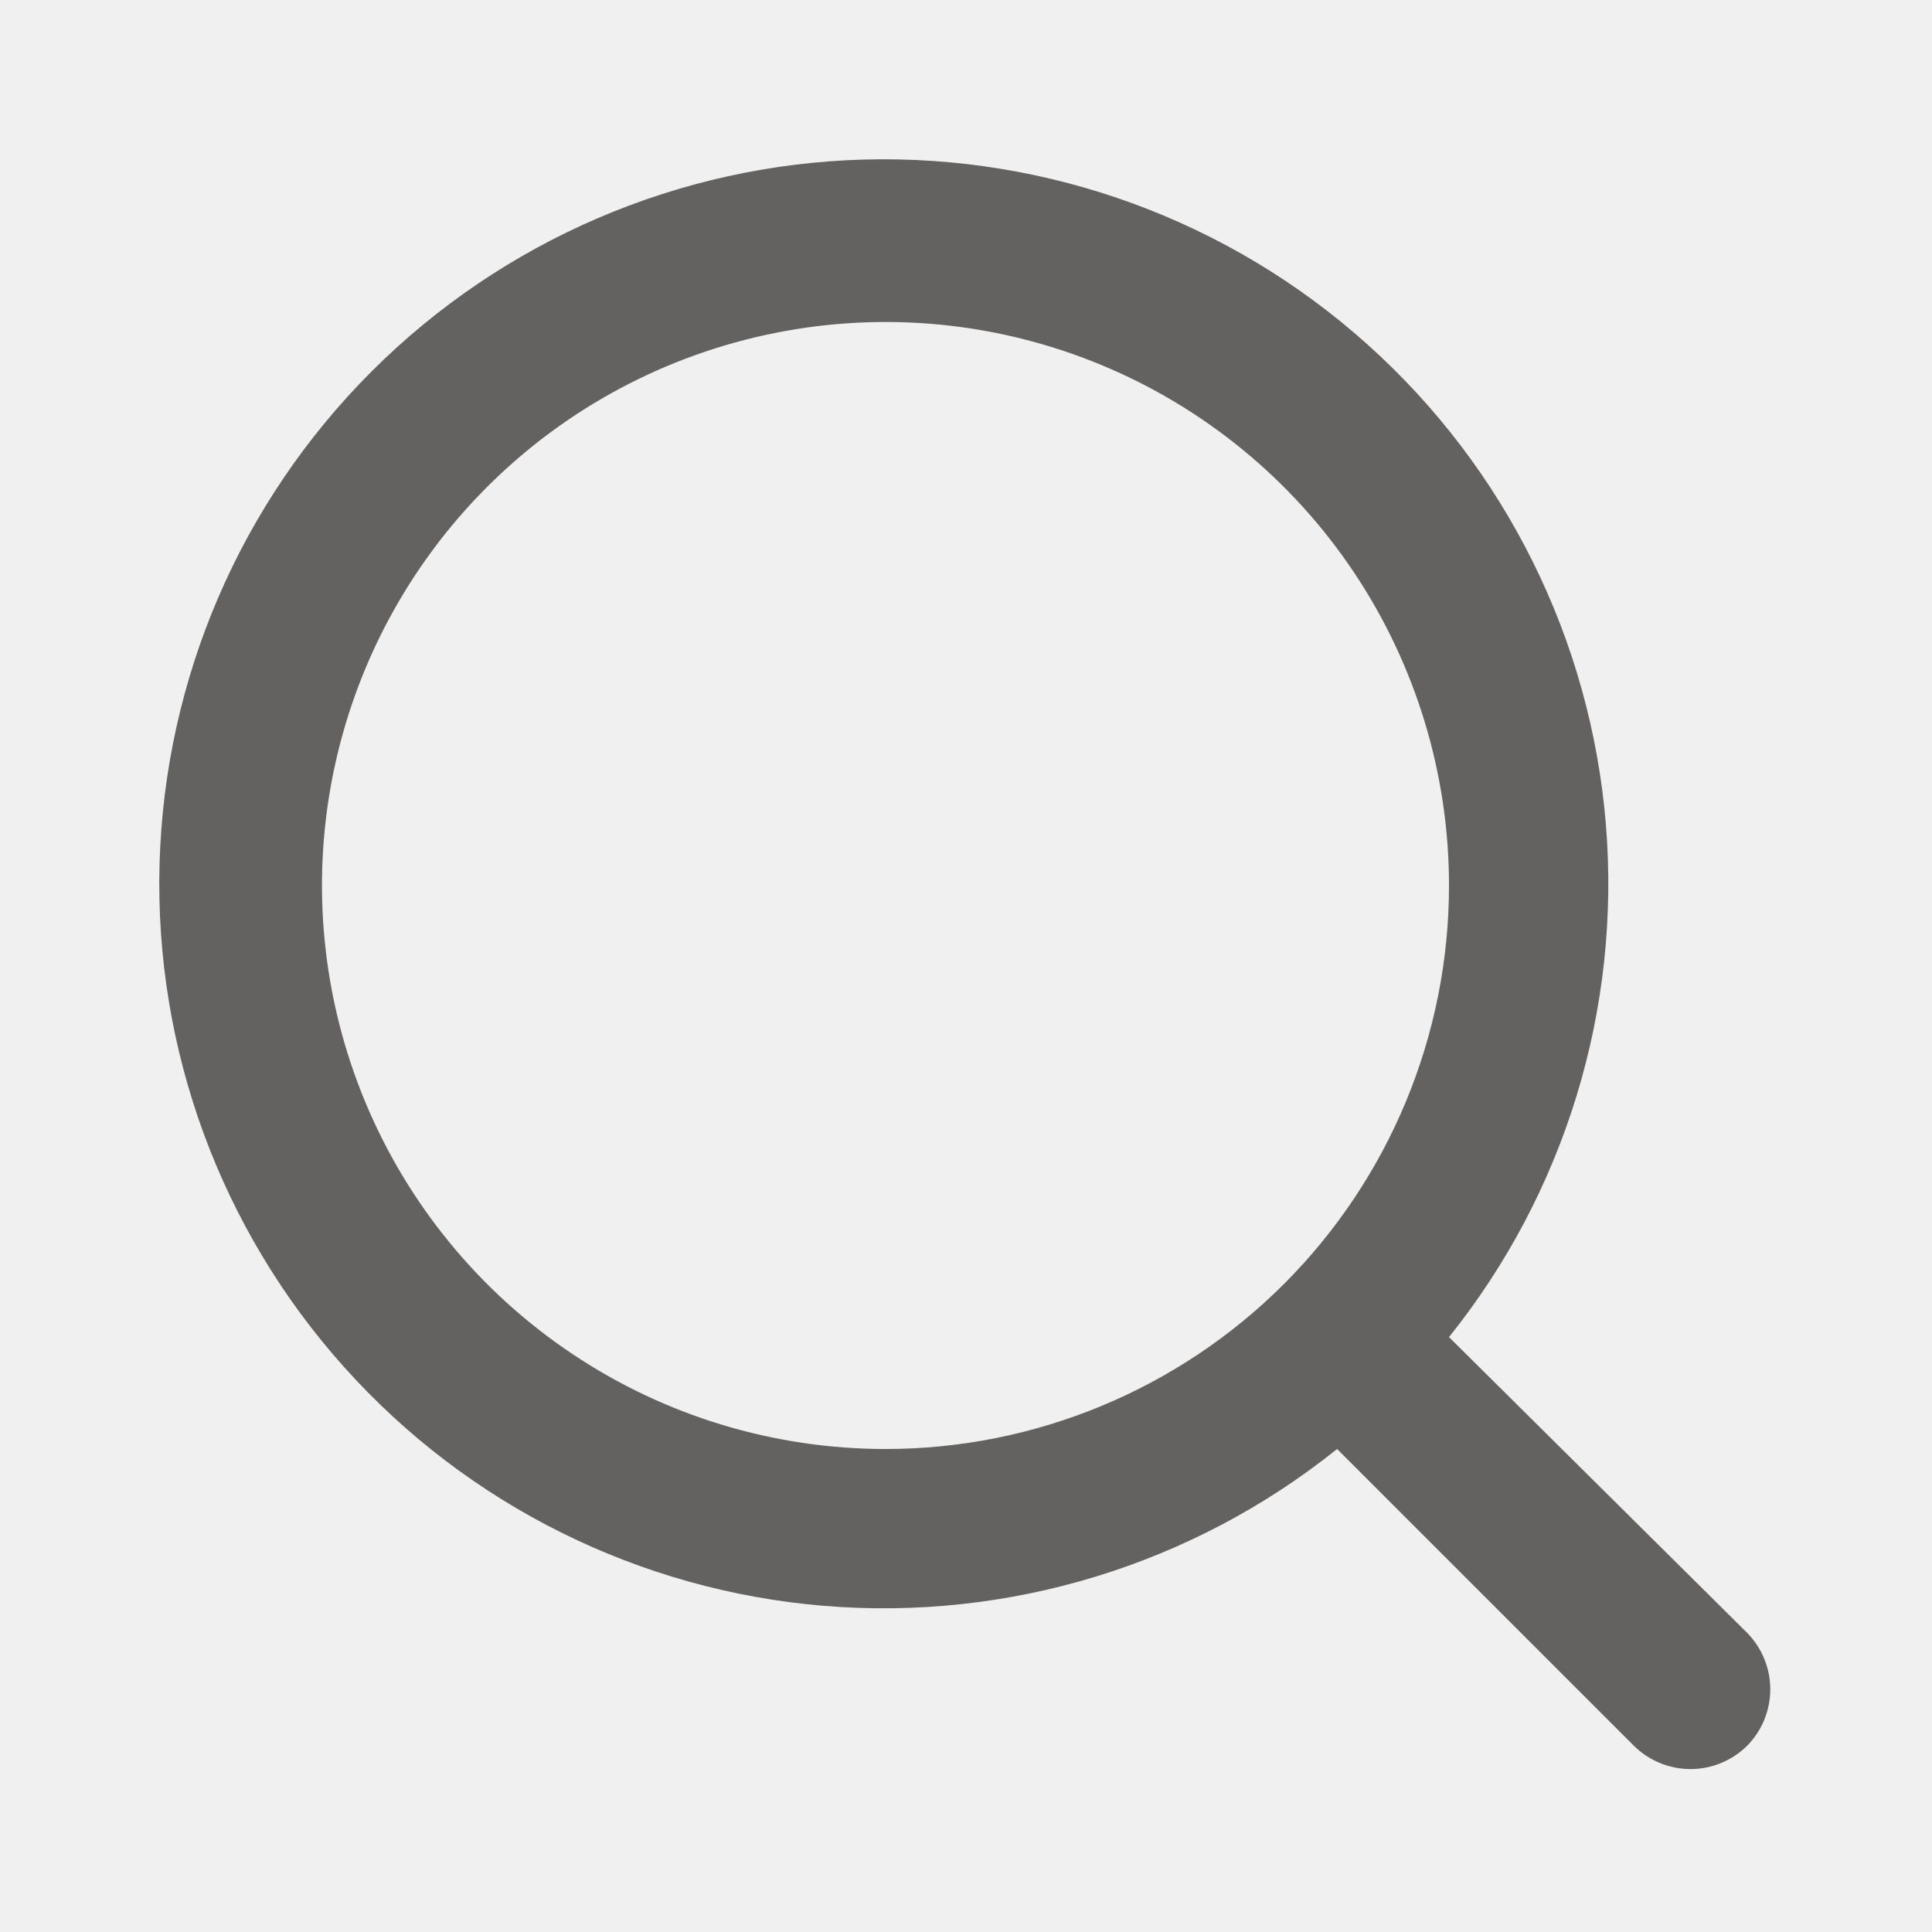
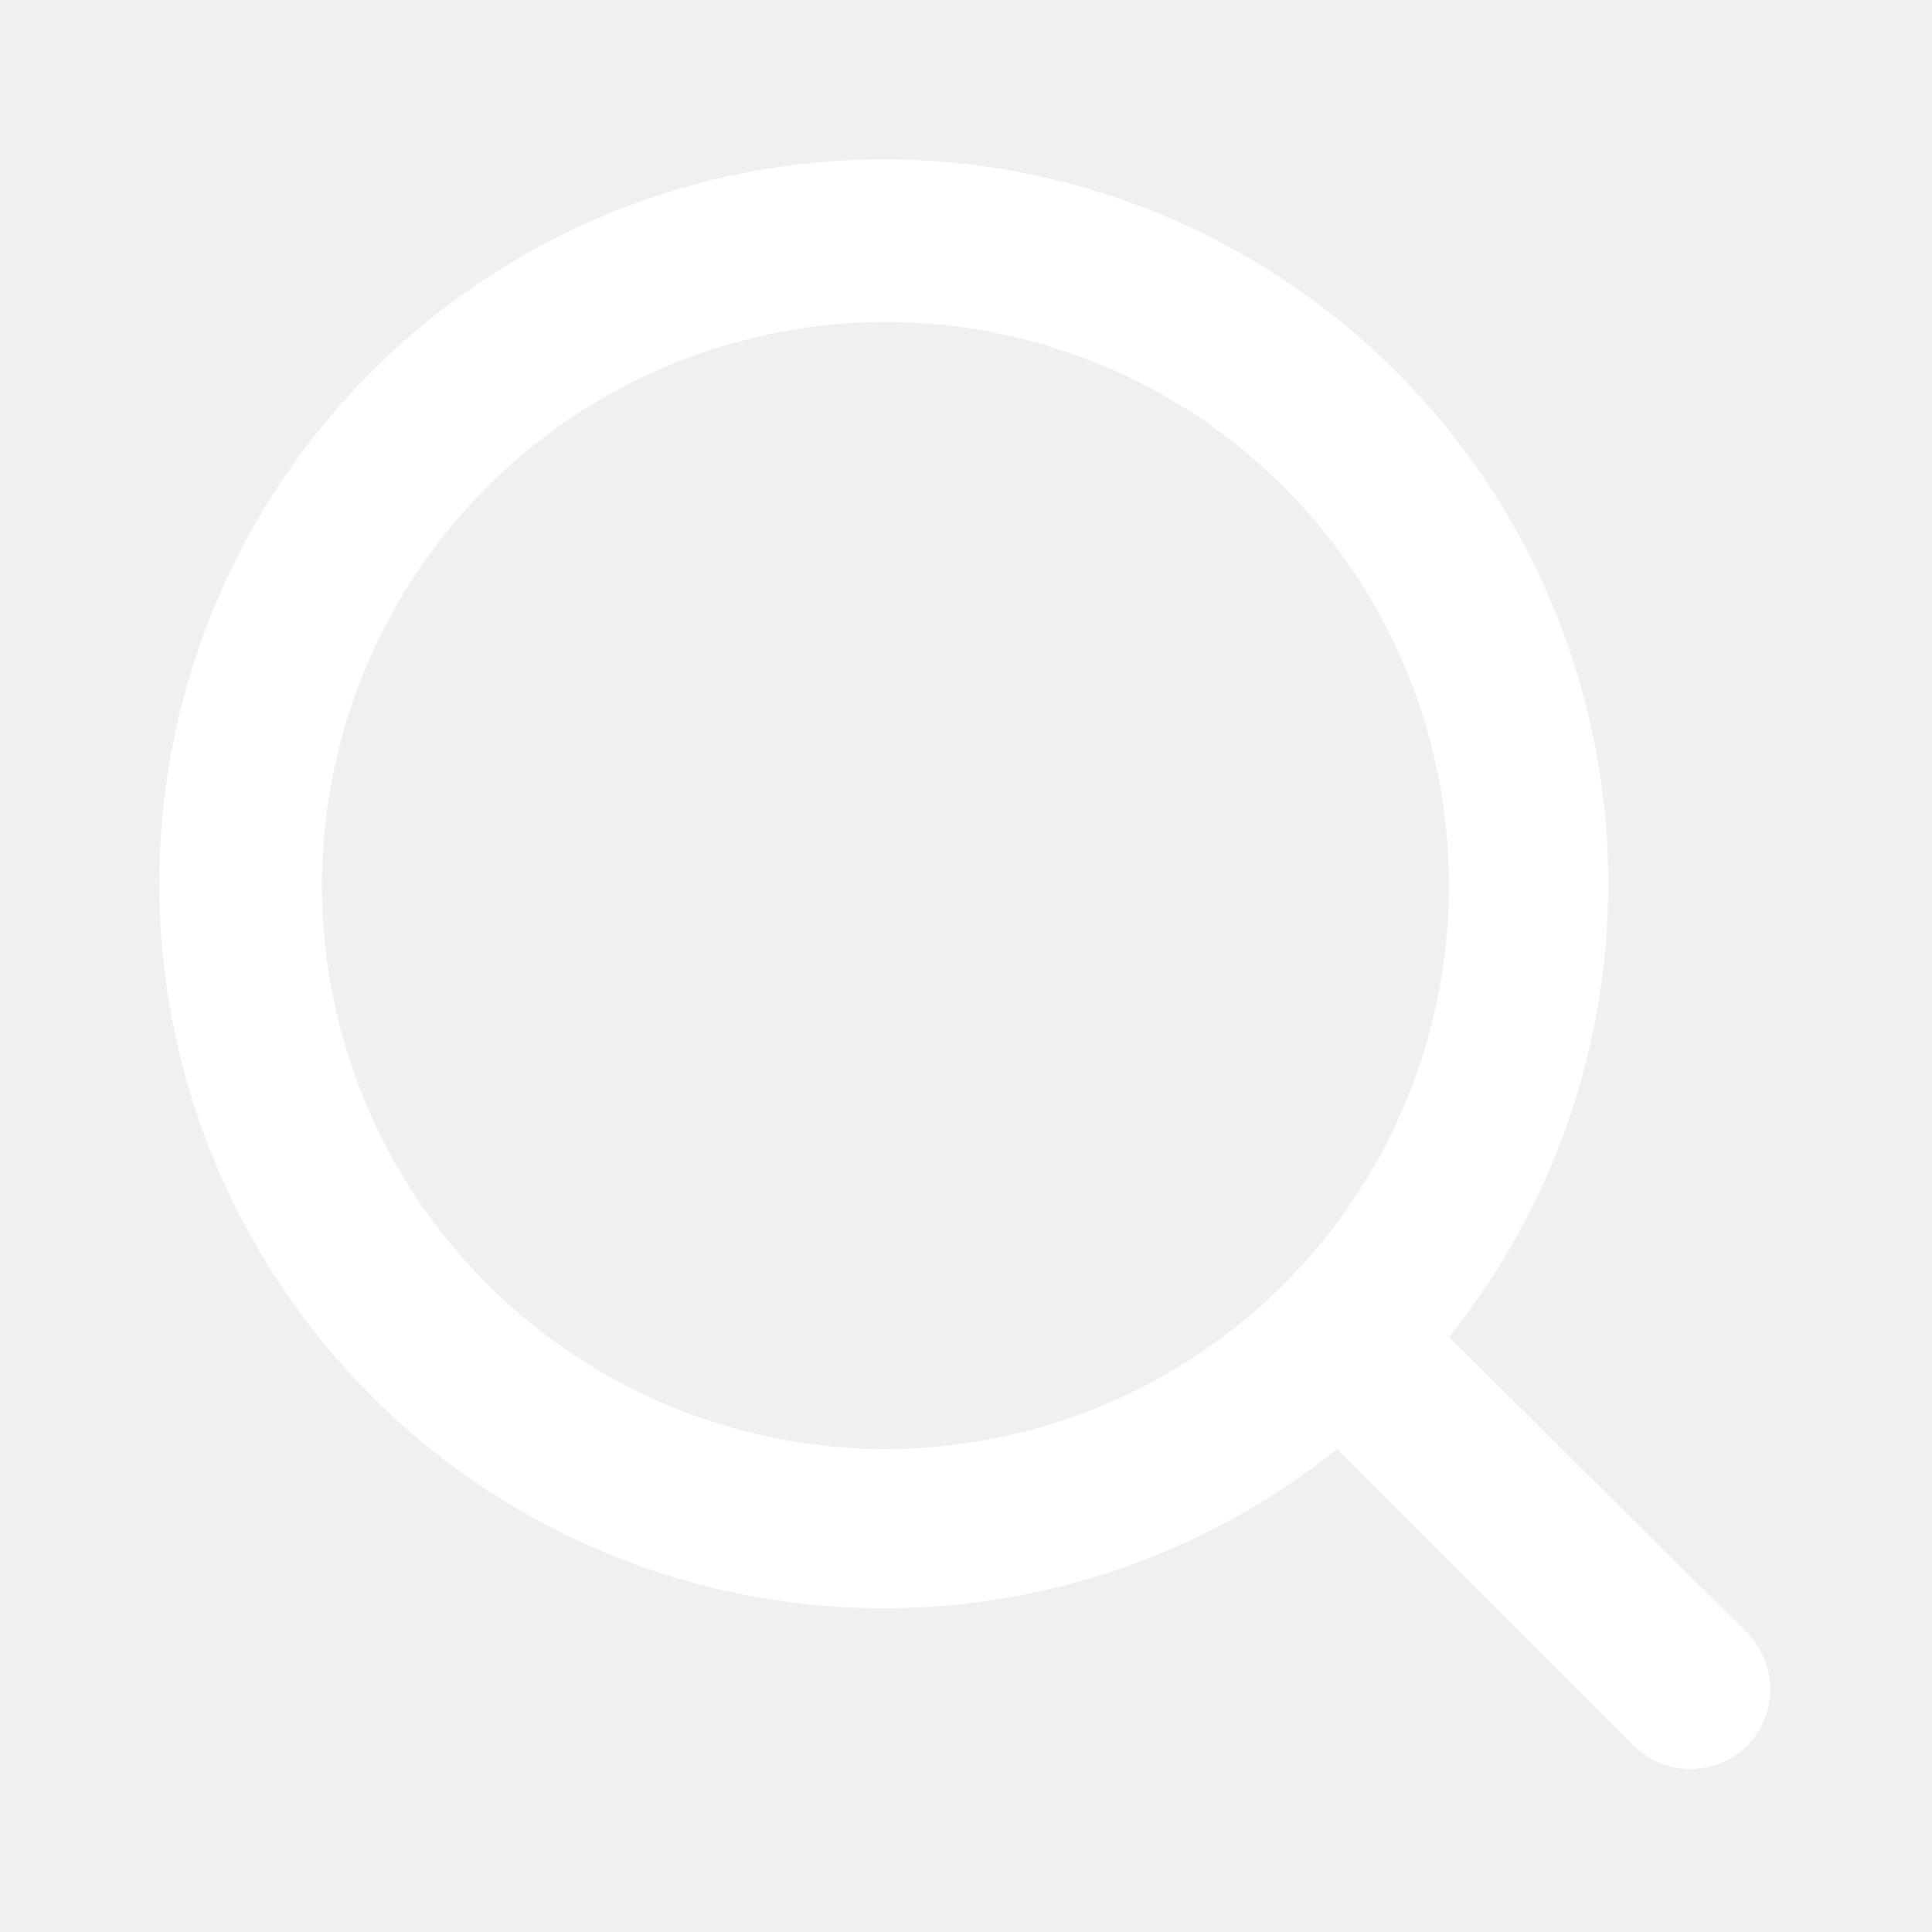
- <svg xmlns="http://www.w3.org/2000/svg" width="24" height="24" viewBox="0 0 24 24" fill="#636261">
+ <svg xmlns="http://www.w3.org/2000/svg" width="24" height="24" viewBox="0 0 24 24" fill="#ffffff">
  <g id="Magnifier">
-     <path id="Magnifier" d="M21.71 20.29L18 16.61C19.44 14.814 20.137 12.535 19.949 10.241C19.76 7.947 18.7 5.813 16.985 4.277C15.271 2.74 13.034 1.92 10.733 1.982C8.432 2.045 6.243 2.988 4.615 4.615C2.987 6.243 2.045 8.432 1.982 10.733C1.919 13.034 2.74 15.271 4.277 16.985C5.813 18.7 7.947 19.76 10.241 19.949C12.535 20.137 14.814 19.44 16.61 18L20.29 21.68C20.383 21.774 20.494 21.848 20.615 21.899C20.737 21.95 20.868 21.976 21 21.976C21.132 21.976 21.263 21.95 21.384 21.899C21.506 21.848 21.617 21.774 21.71 21.68C21.89 21.494 21.991 21.244 21.991 20.985C21.991 20.726 21.89 20.477 21.71 20.29ZM11 18C9.615 18 8.262 17.59 7.111 16.82C5.96 16.051 5.063 14.958 4.533 13.679C4.003 12.4 3.864 10.992 4.134 9.634C4.404 8.277 5.071 7.029 6.05 6.05C7.029 5.071 8.276 4.405 9.634 4.135C10.992 3.864 12.4 4.003 13.679 4.533C14.958 5.063 16.051 5.96 16.82 7.111C17.589 8.262 18 9.616 18 11C18 12.857 17.262 14.637 15.95 15.95C14.637 17.262 12.856 18 11 18Z" fill="#636261" />
+     <path id="Magnifier" d="M21.71 20.29L18 16.61C19.44 14.814 20.137 12.535 19.949 10.241C19.76 7.947 18.7 5.813 16.985 4.277C15.271 2.74 13.034 1.92 10.733 1.982C8.432 2.045 6.243 2.988 4.615 4.615C2.987 6.243 2.045 8.432 1.982 10.733C1.919 13.034 2.74 15.271 4.277 16.985C5.813 18.7 7.947 19.76 10.241 19.949C12.535 20.137 14.814 19.44 16.61 18L20.29 21.68C20.383 21.774 20.494 21.848 20.615 21.899C20.737 21.95 20.868 21.976 21 21.976C21.132 21.976 21.263 21.95 21.384 21.899C21.506 21.848 21.617 21.774 21.71 21.68C21.89 21.494 21.991 21.244 21.991 20.985C21.991 20.726 21.89 20.477 21.71 20.29ZM11 18C9.615 18 8.262 17.59 7.111 16.82C5.96 16.051 5.063 14.958 4.533 13.679C4.003 12.4 3.864 10.992 4.134 9.634C4.404 8.277 5.071 7.029 6.05 6.05C7.029 5.071 8.276 4.405 9.634 4.135C10.992 3.864 12.4 4.003 13.679 4.533C14.958 5.063 16.051 5.96 16.82 7.111C17.589 8.262 18 9.616 18 11C18 12.857 17.262 14.637 15.95 15.95C14.637 17.262 12.856 18 11 18Z" fill="#ffffff" />
  </g>
</svg>
